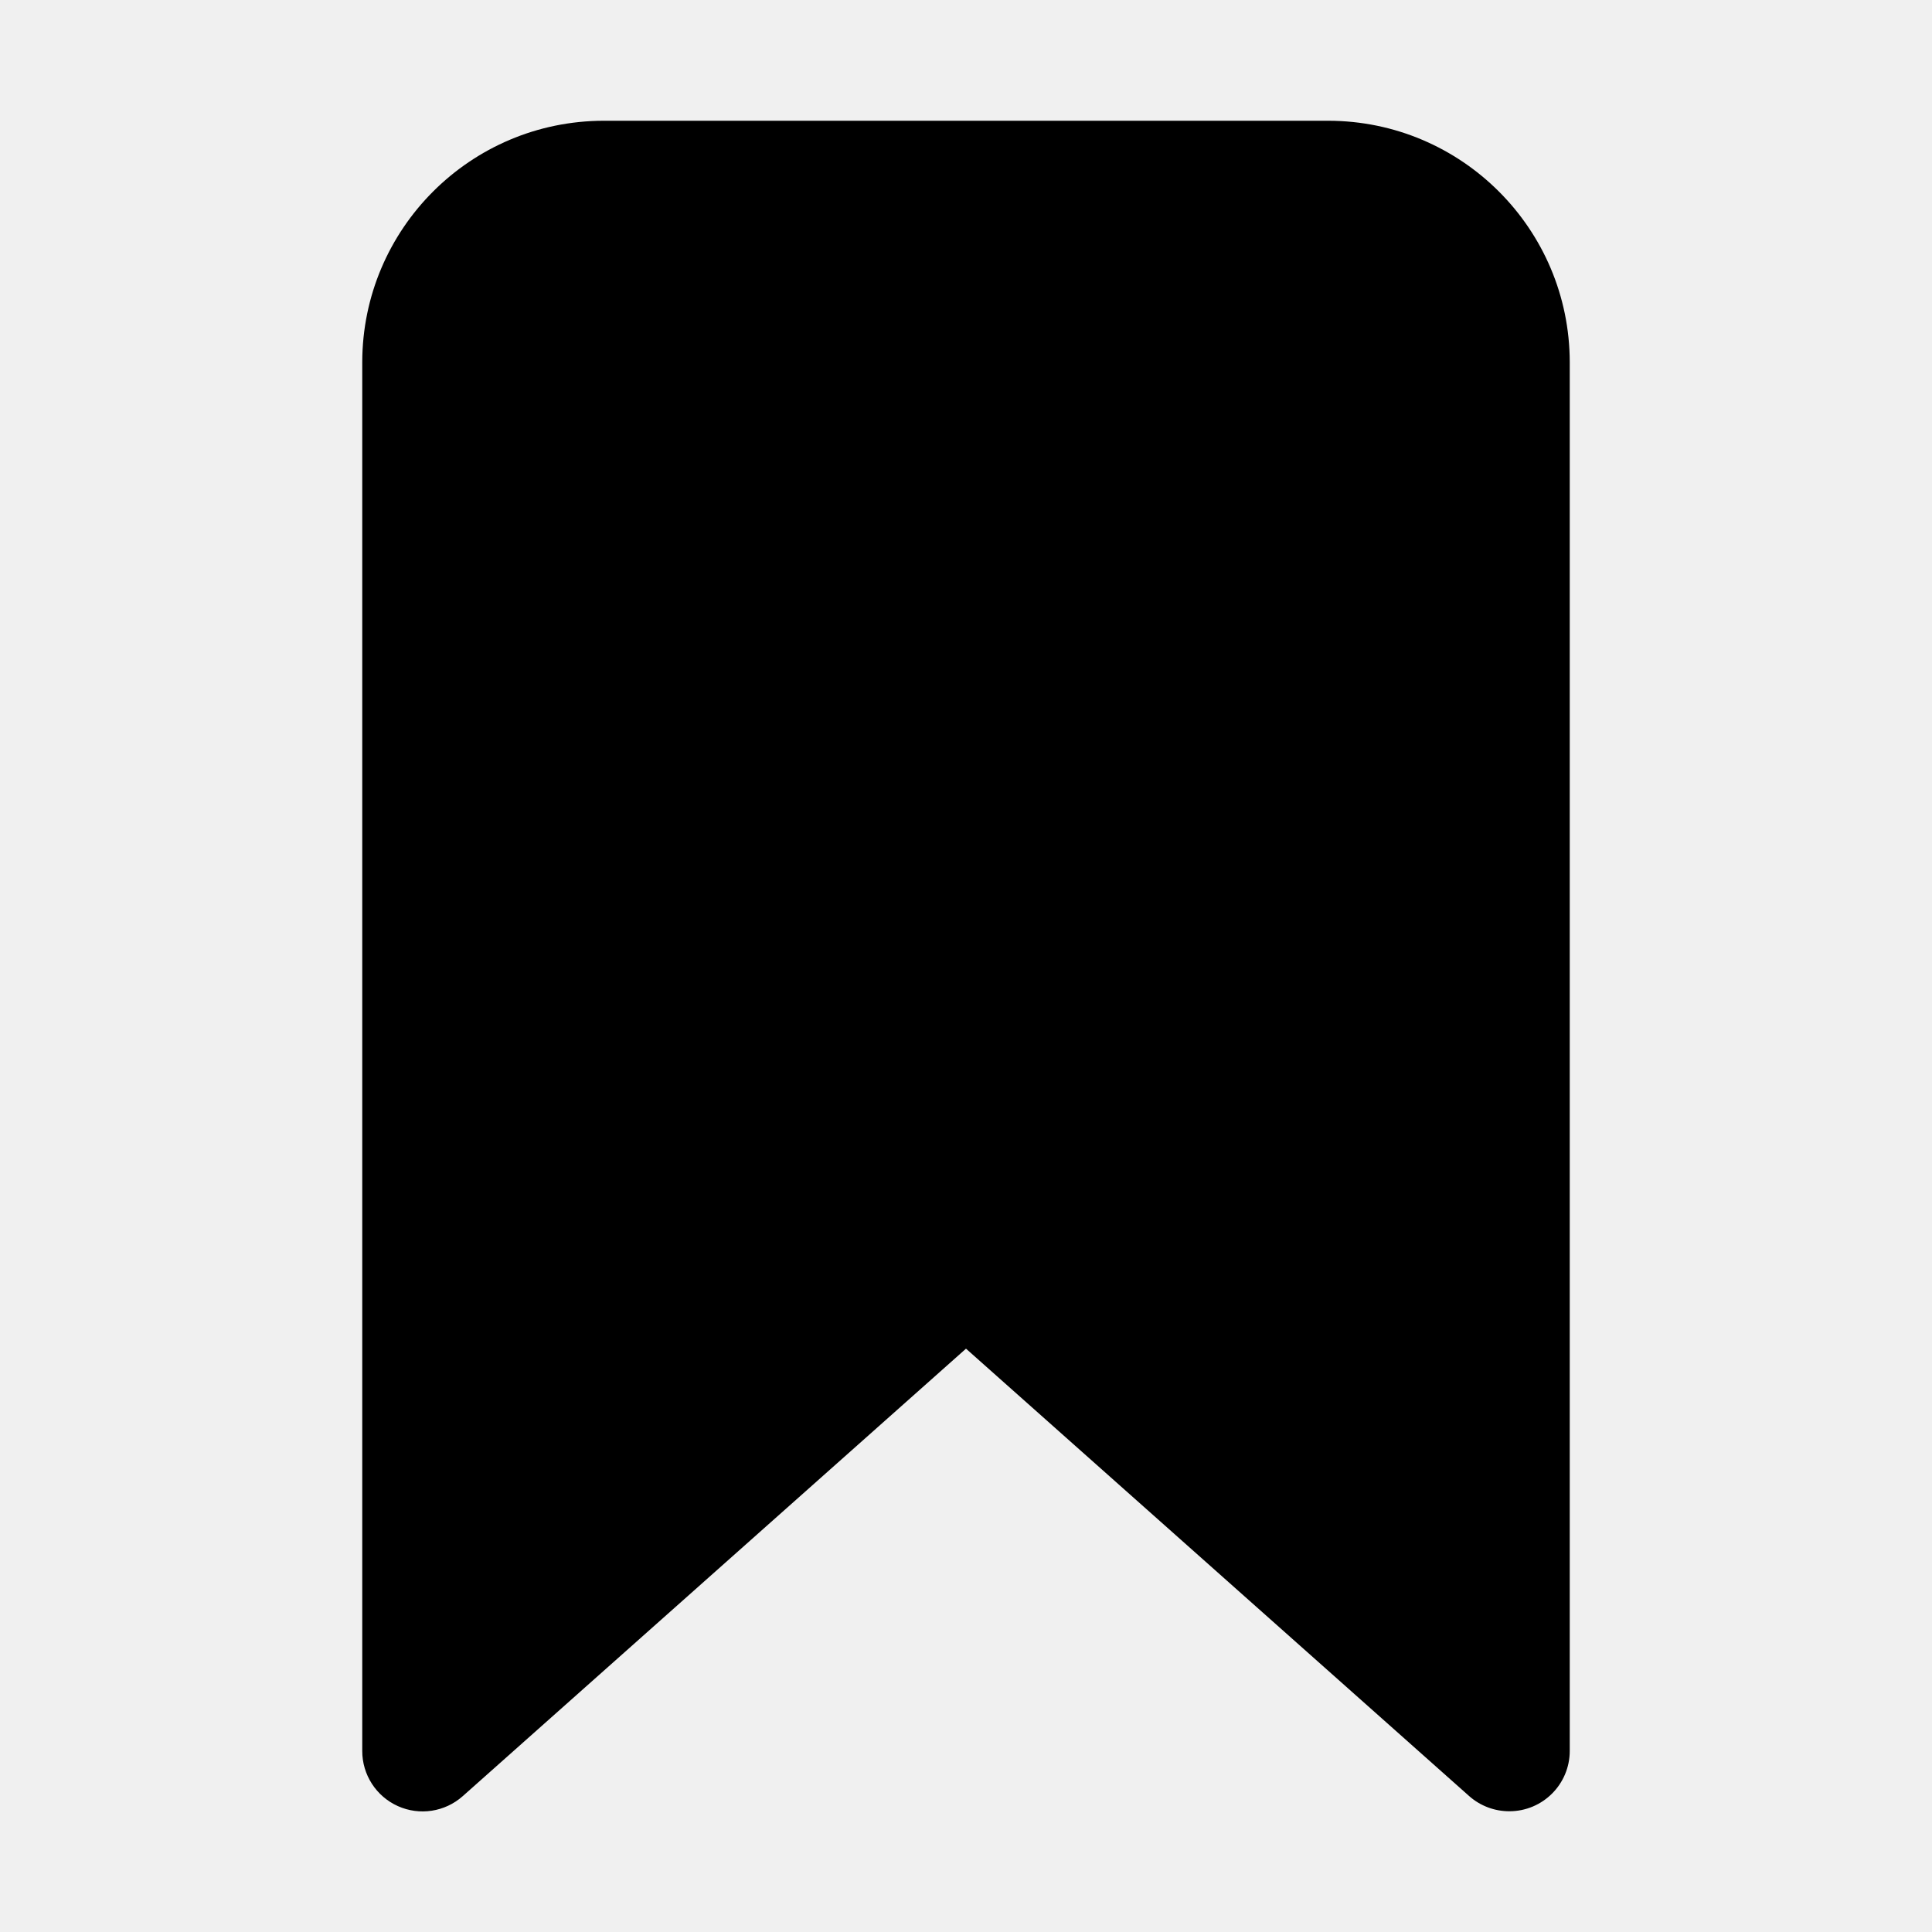
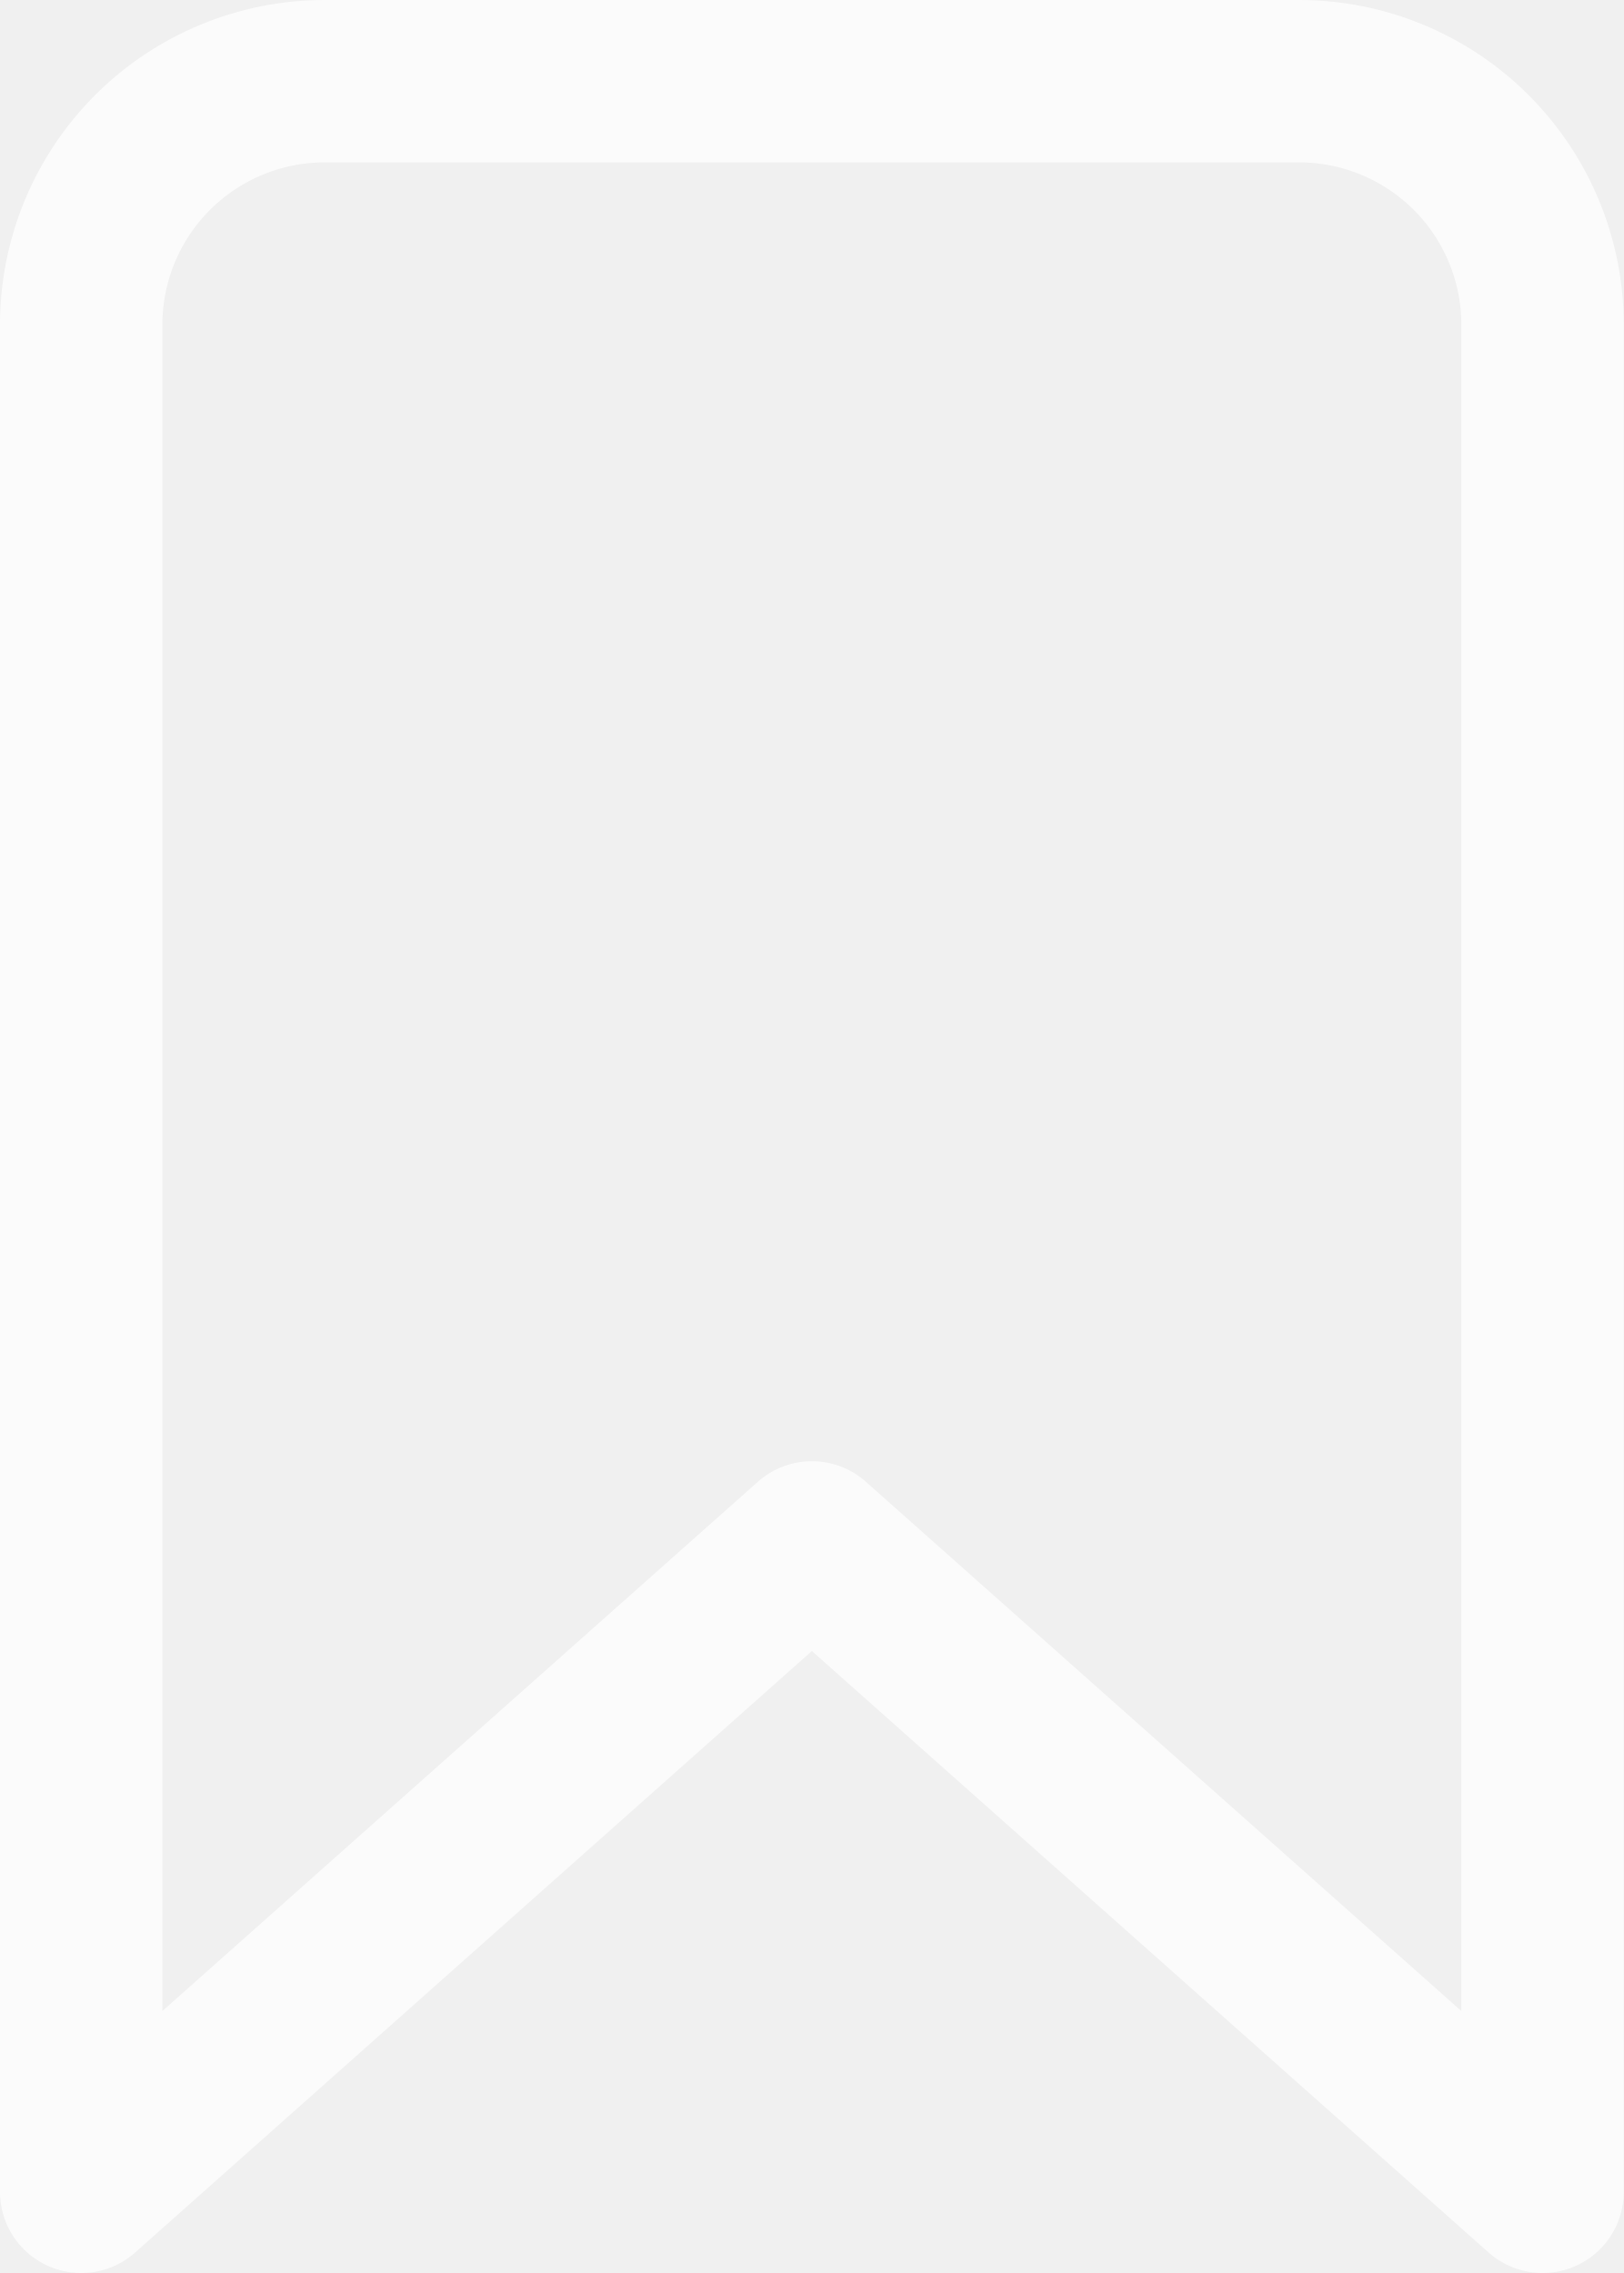
- <svg xmlns="http://www.w3.org/2000/svg" class="ionicon" viewBox="0 0 512 512">
-   <path d="M400 480a16 16 0 01-10.63-4L256 357.41 122.63 476A16 16 0 0196 464V96a64.07 64.07 0 0164-64h192a64.07 64.07 0 0164 64v368a16 16 0 01-16 16z" />
+ <svg xmlns="http://www.w3.org/2000/svg" width="320" height="448" viewBox="0 0 320 448" fill="none">
+   <path d="M256 16H64C51.27 16 39.061 21.057 30.059 30.059C21.057 39.061 16 51.27 16 64V432L160 304L304 432V64C304 51.27 298.943 39.061 289.941 30.059C280.939 21.057 268.73 16 256 16Z" stroke="white" stroke-opacity="0.75" stroke-width="32" stroke-linecap="round" stroke-linejoin="round" />
</svg>
